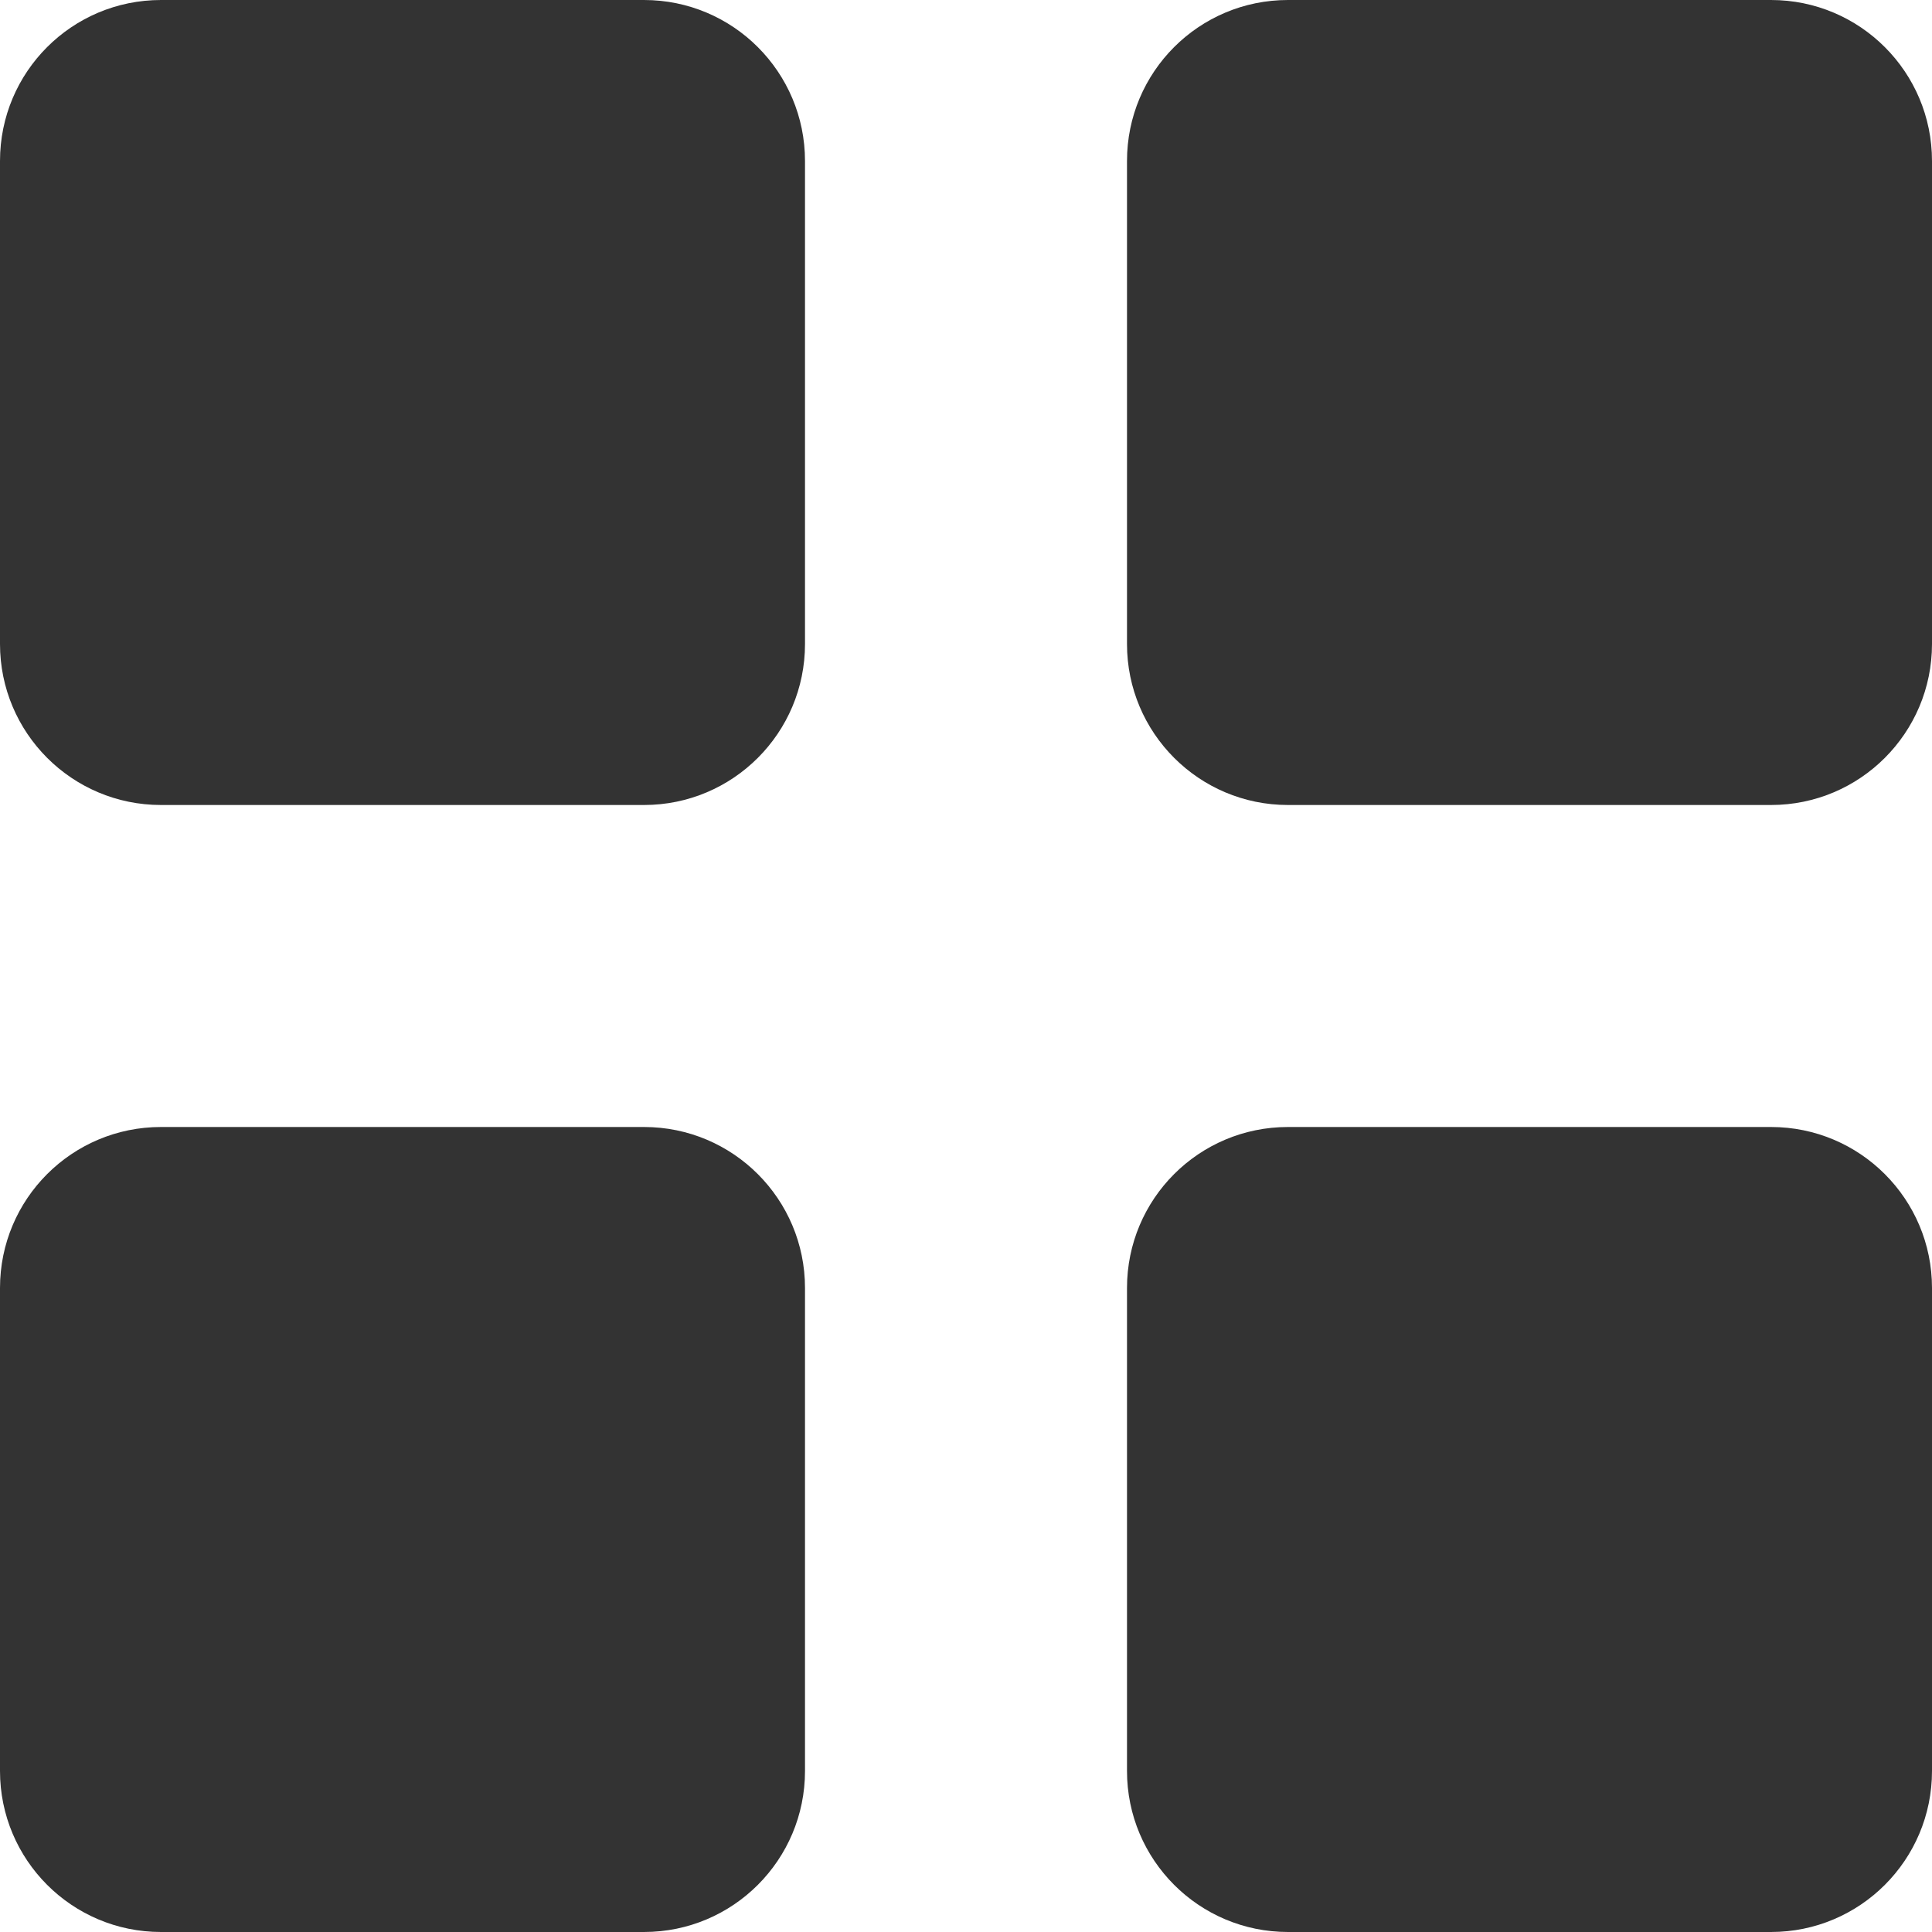
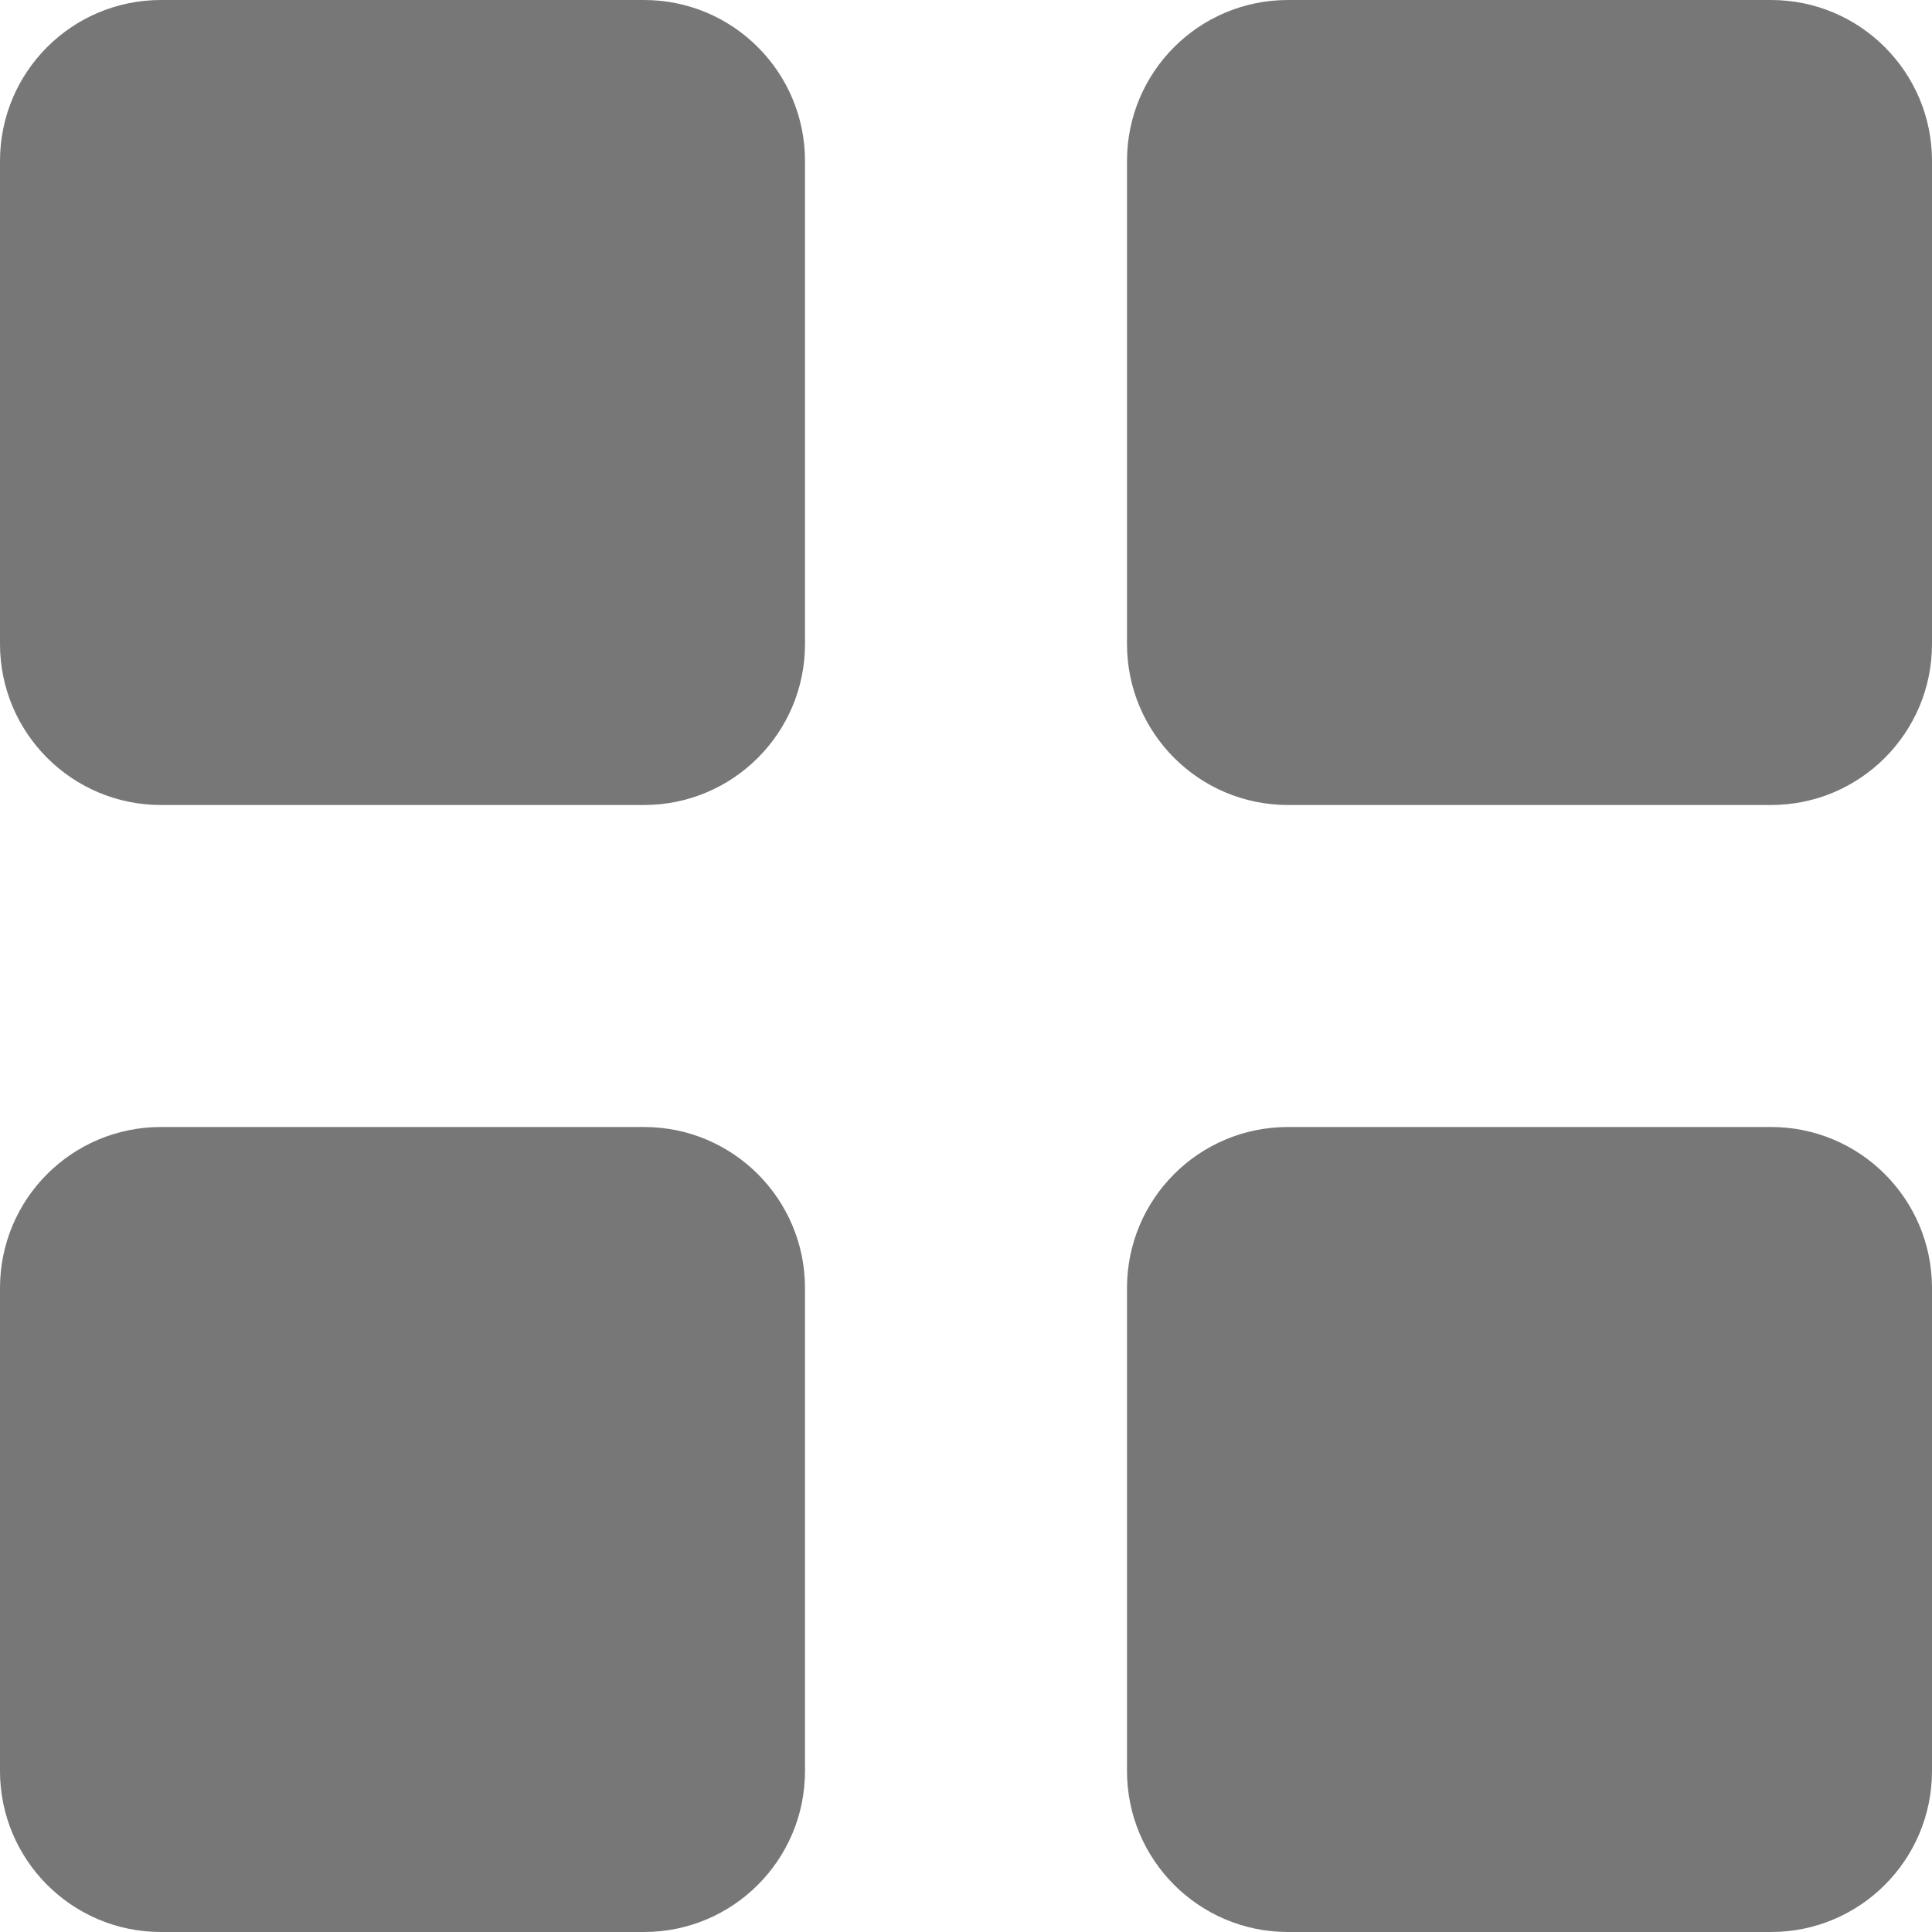
<svg xmlns="http://www.w3.org/2000/svg" width="100%" height="100%" viewBox="0 0 12 12" version="1.1" xml:space="preserve" style="fill-rule:evenodd;clip-rule:evenodd;stroke-linejoin:round;stroke-miterlimit:1.414;">
  <g transform="matrix(1,0,0,1,-120,-63)">
    <g id="grid" transform="matrix(1,0,0,1,116,59)">
-       <path d="M8,4L5,4C4.447,4 4,4.447 4,5L4,8C4,8.552 4.447,9 5,9L8,9C8.553,9 9,8.552 9,8L9,5C9,4.448 8.553,4 8,4ZM15,4L12,4C11.447,4 11,4.447 11,5L11,8C11,8.552 11.447,9 12,9L15,9C15.553,9 16,8.552 16,8L16,5C16,4.448 15.553,4 15,4ZM8,11L5,11C4.447,11 4,11.447 4,12L4,15C4,15.552 4.447,16 5,16L8,16C8.553,16 9,15.552 9,15L9,12C9,11.448 8.553,11 8,11ZM15,11L12,11C11.447,11 11,11.447 11,12L11,15C11,15.552 11.447,16 12,16L15,16C15.553,16 16,15.552 16,15L16,12C16,11.448 15.553,11 15,11Z" style="fill:rgb(51,51,51);fill-rule:nonzero;" />
+       <path d="M8,4L5,4C4.447,4 4,4.447 4,5L4,8C4,8.552 4.447,9 5,9L8,9C8.553,9 9,8.552 9,8L9,5C9,4.448 8.553,4 8,4ZM15,4L12,4C11.447,4 11,4.447 11,5L11,8C11,8.552 11.447,9 12,9L15,9C15.553,9 16,8.552 16,8L16,5C16,4.448 15.553,4 15,4ZM8,11L5,11C4.447,11 4,11.447 4,12L4,15C4,15.552 4.447,16 5,16L8,16C8.553,16 9,15.552 9,15L9,12C9,11.448 8.553,11 8,11ZM15,11L12,11C11.447,11 11,11.447 11,12L11,15C11,15.552 11.447,16 12,16L15,16C15.553,16 16,15.552 16,15L16,12C16,11.448 15.553,11 15,11Z" style="fill:rgb(119,119,119);fill-rule:nonzero;" />
    </g>
  </g>
</svg>
